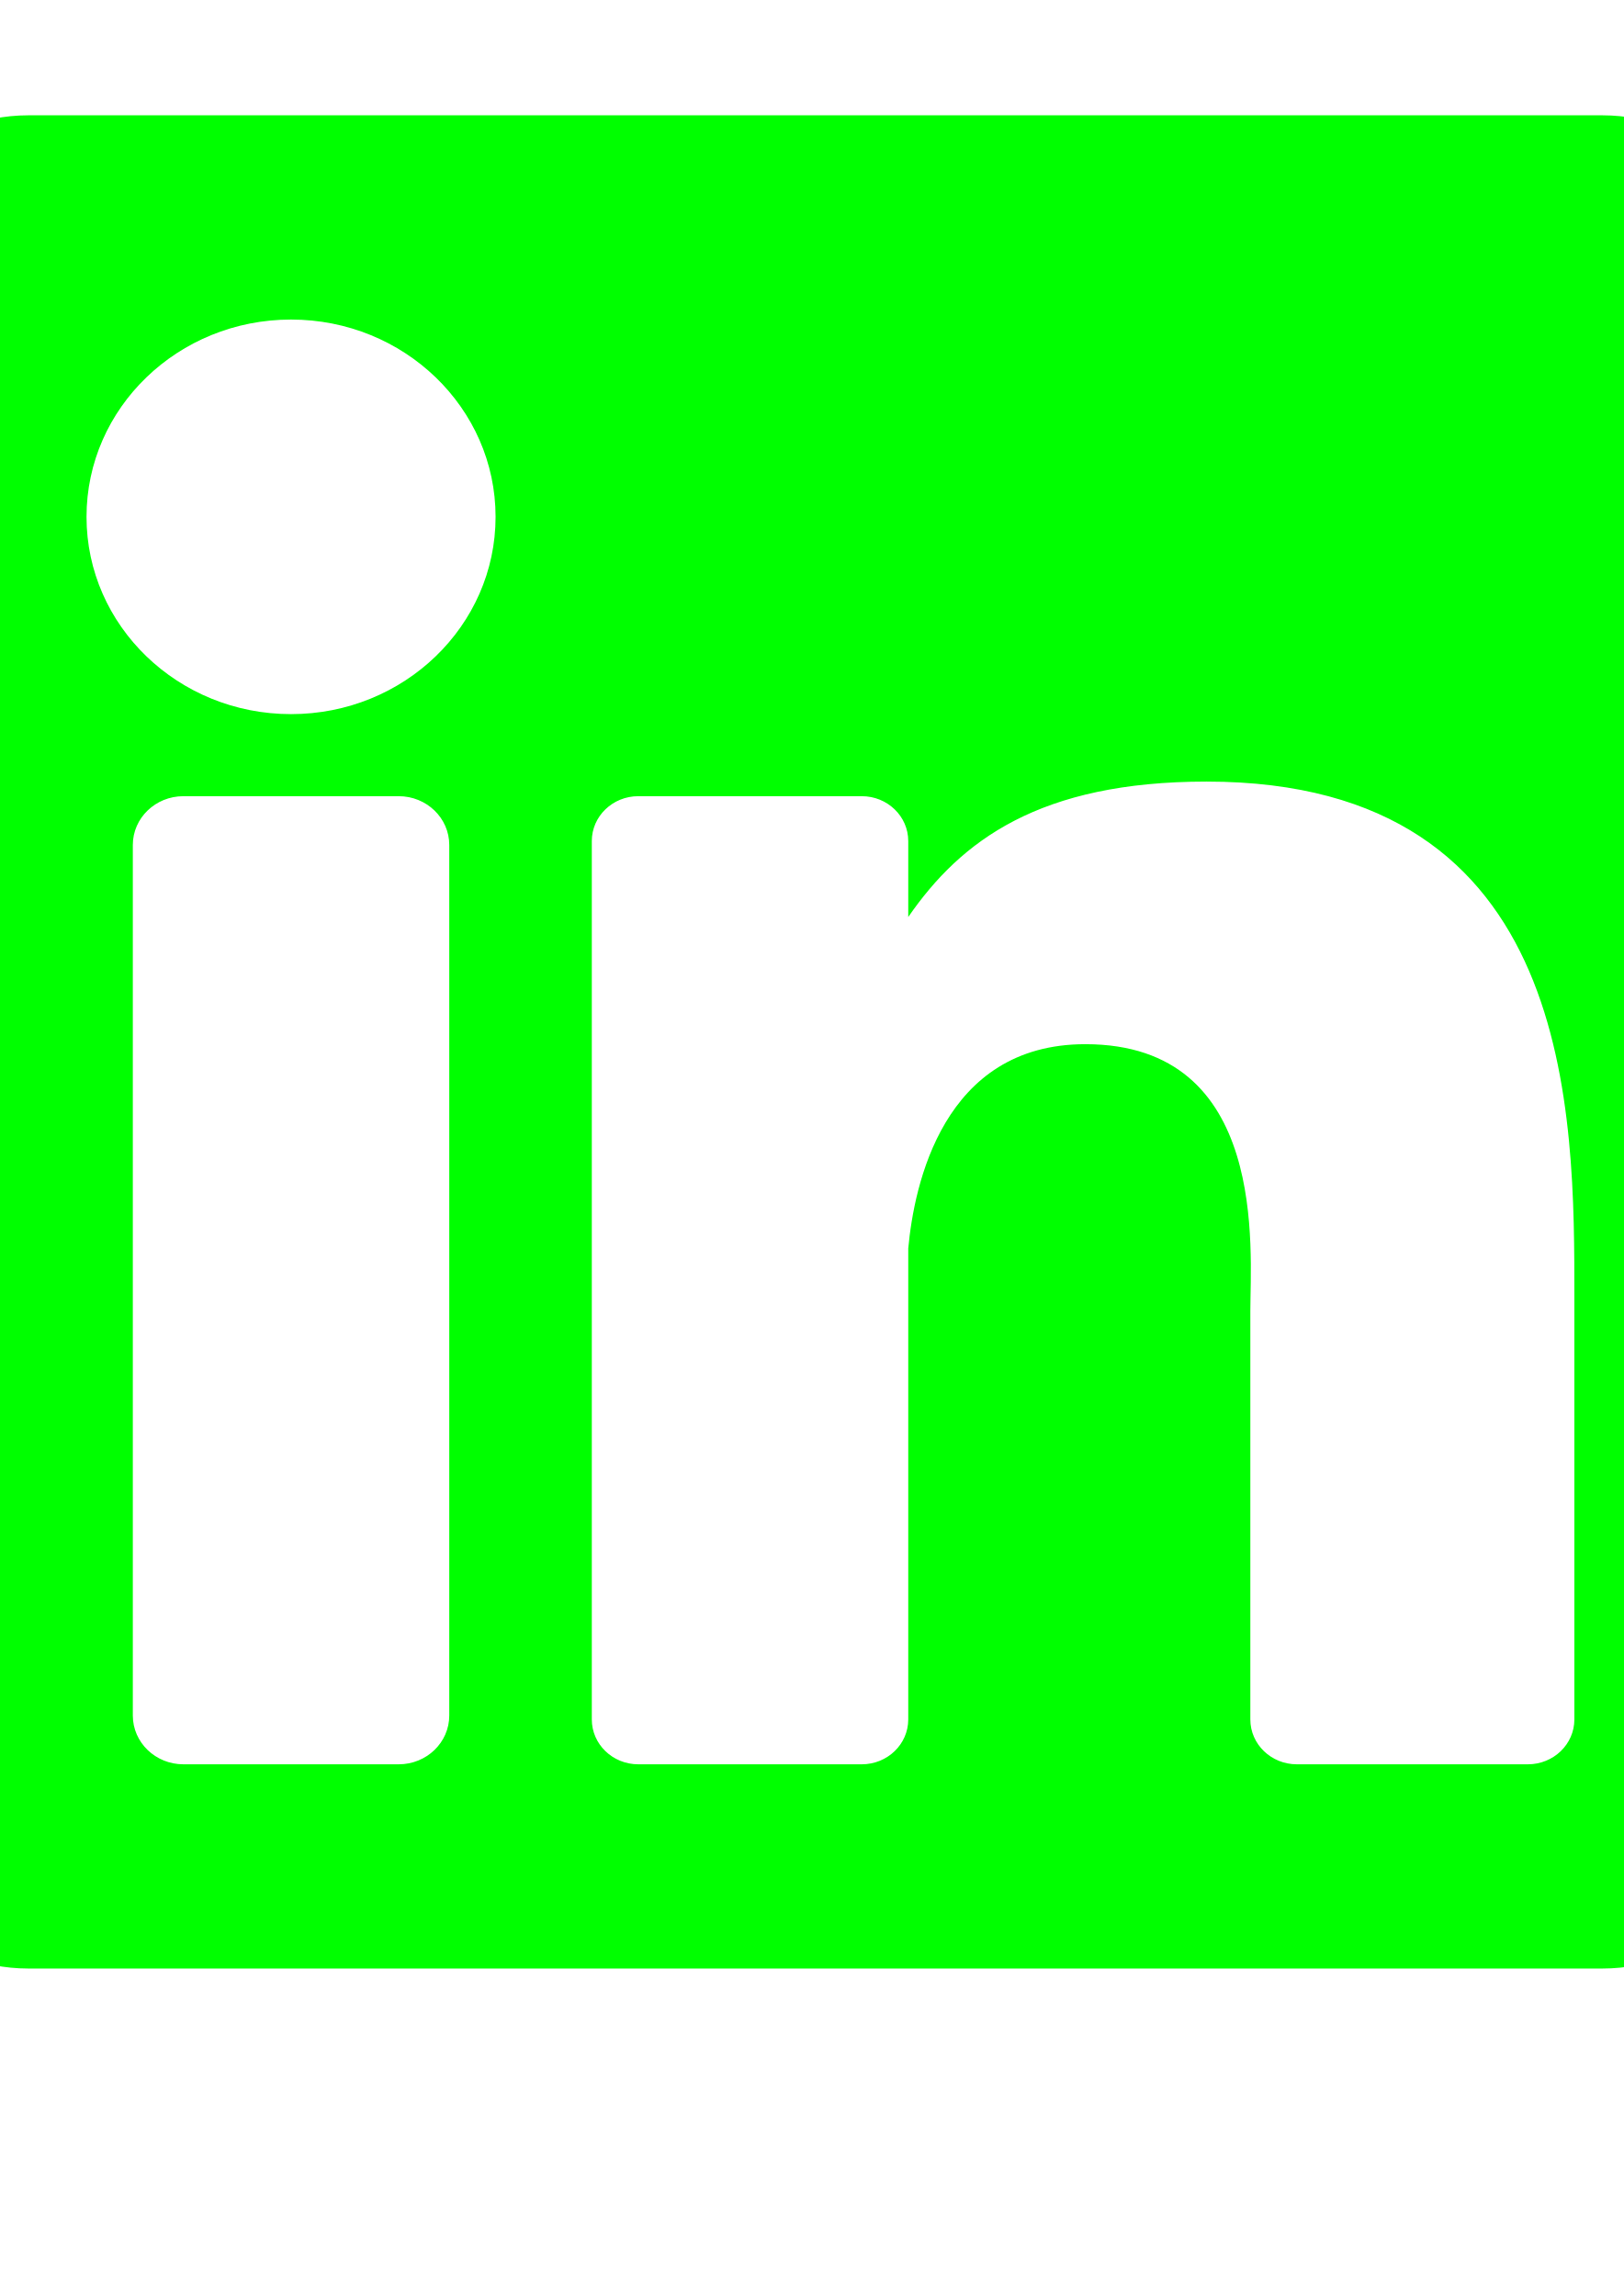
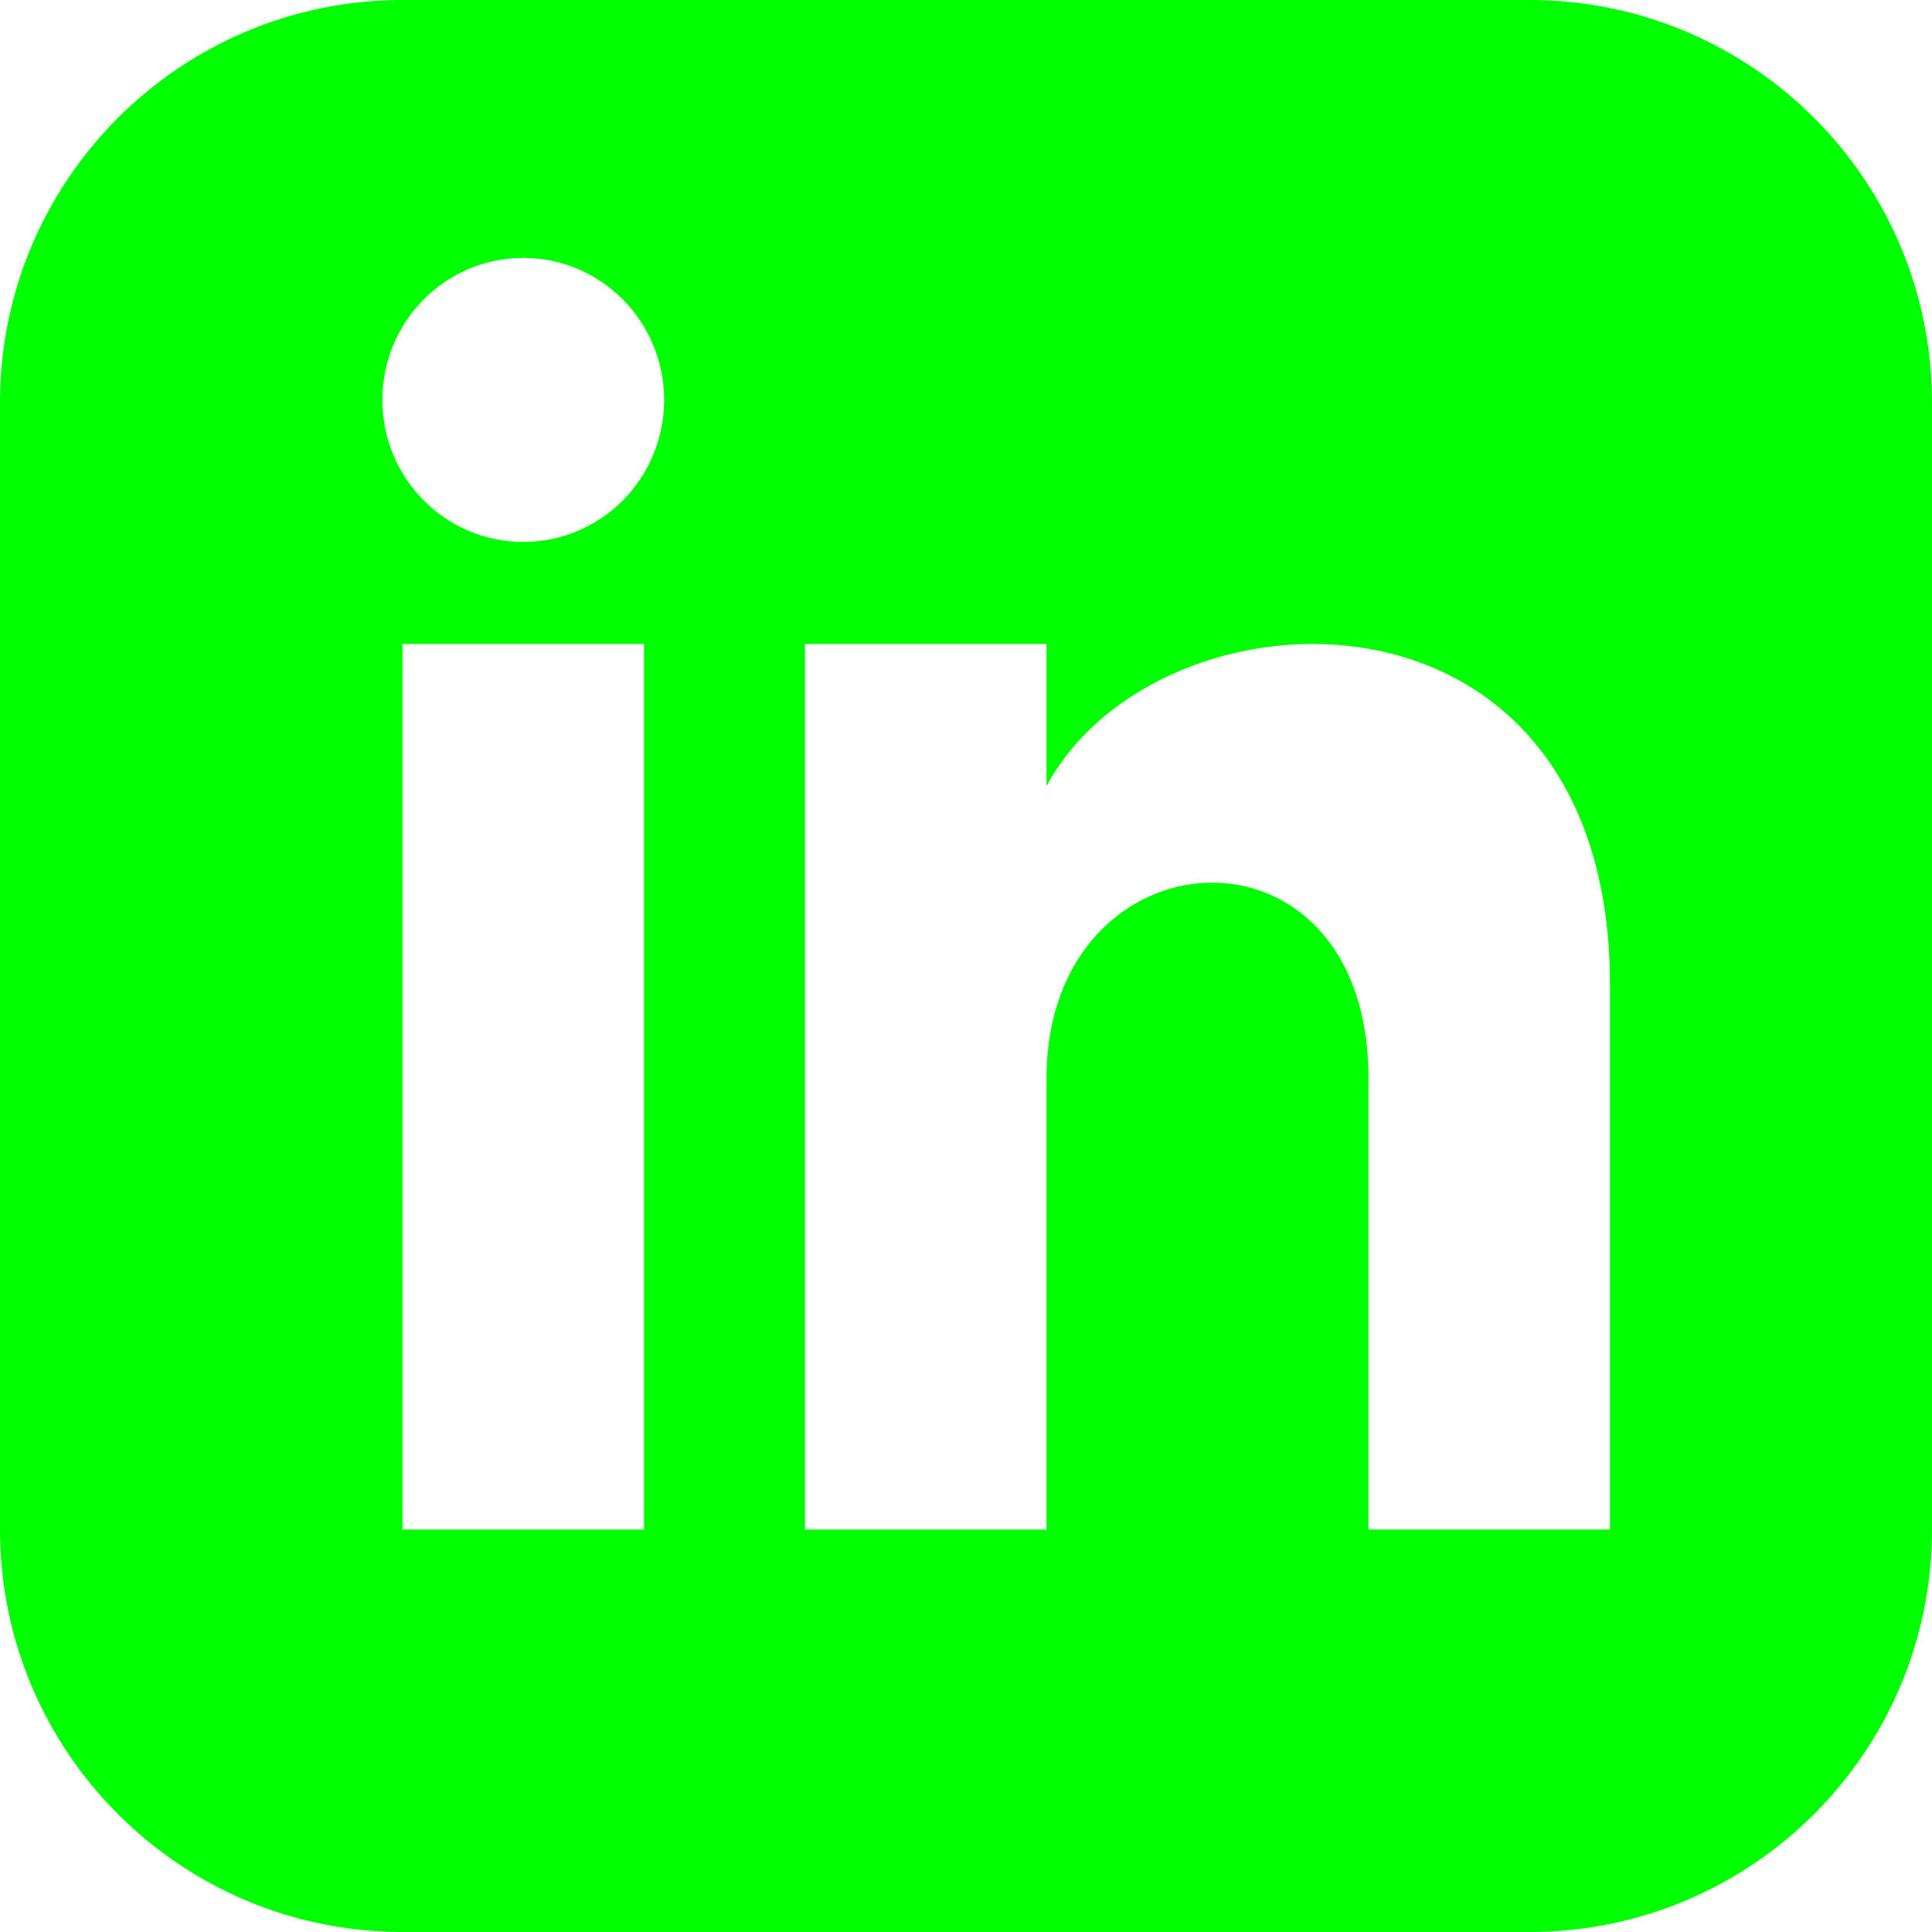
- <svg xmlns="http://www.w3.org/2000/svg" width="210mm" height="297mm" viewBox="0 0 210 297" version="1.1" id="svg8">
-   <defs id="defs2" />
-   <g id="layer1">
-     <g id="g46" transform="matrix(0.6504753,0,0,0.6275575,-18.78542,14.91559)">
-       <path style="fill:#00ff00;stroke-width:1" d="M 347.445,0 H 34.555 C 15.471,0 0,15.471 0,34.555 V 347.444 C 0,366.529 15.471,382 34.555,382 H 347.444 C 366.529,382 382,366.529 382,347.444 V 34.555 C 382,15.471 366.529,0 347.445,0 Z M 118.207,329.844 c 0,5.554 -4.502,10.056 -10.056,10.056 H 65.345 c -5.554,0 -10.056,-4.502 -10.056,-10.056 V 150.403 c 0,-5.554 4.502,-10.056 10.056,-10.056 h 42.806 c 5.554,0 10.056,4.502 10.056,10.056 z M 86.748,123.432 c -22.459,0 -40.666,-18.207 -40.666,-40.666 0,-22.459 18.207,-40.666 40.666,-40.666 22.459,0 40.666,18.207 40.666,40.666 0,22.459 -18.206,40.666 -40.666,40.666 z M 341.91,330.654 c 0,5.106 -4.14,9.246 -9.246,9.246 H 286.73 c -5.106,0 -9.246,-4.14 -9.246,-9.246 v -84.168 c 0,-12.556 3.683,-55.021 -32.813,-55.021 -28.309,0 -34.051,29.066 -35.204,42.11 v 97.079 c 0,5.106 -4.139,9.246 -9.246,9.246 h -44.426 c -5.106,0 -9.246,-4.14 -9.246,-9.246 V 149.593 c 0,-5.106 4.14,-9.246 9.246,-9.246 h 44.426 c 5.106,0 9.246,4.14 9.246,9.246 v 15.655 c 10.497,-15.753 26.097,-27.912 59.312,-27.912 73.552,0 73.131,68.716 73.131,106.472 z" id="path479" />
-       <g id="g481" style="fill:#00ff00" />
-       <g id="g483" style="fill:#00ff00" />
-       <g id="g485" style="fill:#00ff00" />
-       <g id="g487" style="fill:#00ff00" />
-       <g id="g489" style="fill:#00ff00" />
-       <g id="g491" style="fill:#00ff00" />
-       <g id="g493" style="fill:#00ff00" />
-       <g id="g495" style="fill:#00ff00" />
-       <g id="g497" style="fill:#00ff00" />
-       <g id="g499" style="fill:#00ff00" />
-       <g id="g501" style="fill:#00ff00" />
-       <g id="g503" style="fill:#00ff00" />
-       <g id="g505" style="fill:#00ff00" />
-       <g id="g507" style="fill:#00ff00" />
-       <g id="g509" style="fill:#00ff00" />
-     </g>
+ <svg xmlns="http://www.w3.org/2000/svg" viewBox="0 0 24 24">
+   <g fill="#00ff00" fill-rule="evenodd">
+     <path d="M19 0h-14c-2.761 0-5 2.239-5 5v14c0 2.761 2.239 5 5 5h14c2.762 0 5-2.239 5-5v-14c0-2.761-2.238-5-5-5zm-11 19h-3v-11h3v11zm-1.5-12.268c-.966 0-1.75-.79-1.75-1.764s.784-1.764 1.75-1.764 1.75.79 1.75 1.764-.783 1.764-1.75 1.764zm13.5 12.268h-3v-5.604c0-3.368-4-3.113-4 0v5.604h-3v-11h3v1.765c1.396-2.586 7-2.777 7 2.476v6.759z" />
  </g>
</svg>
